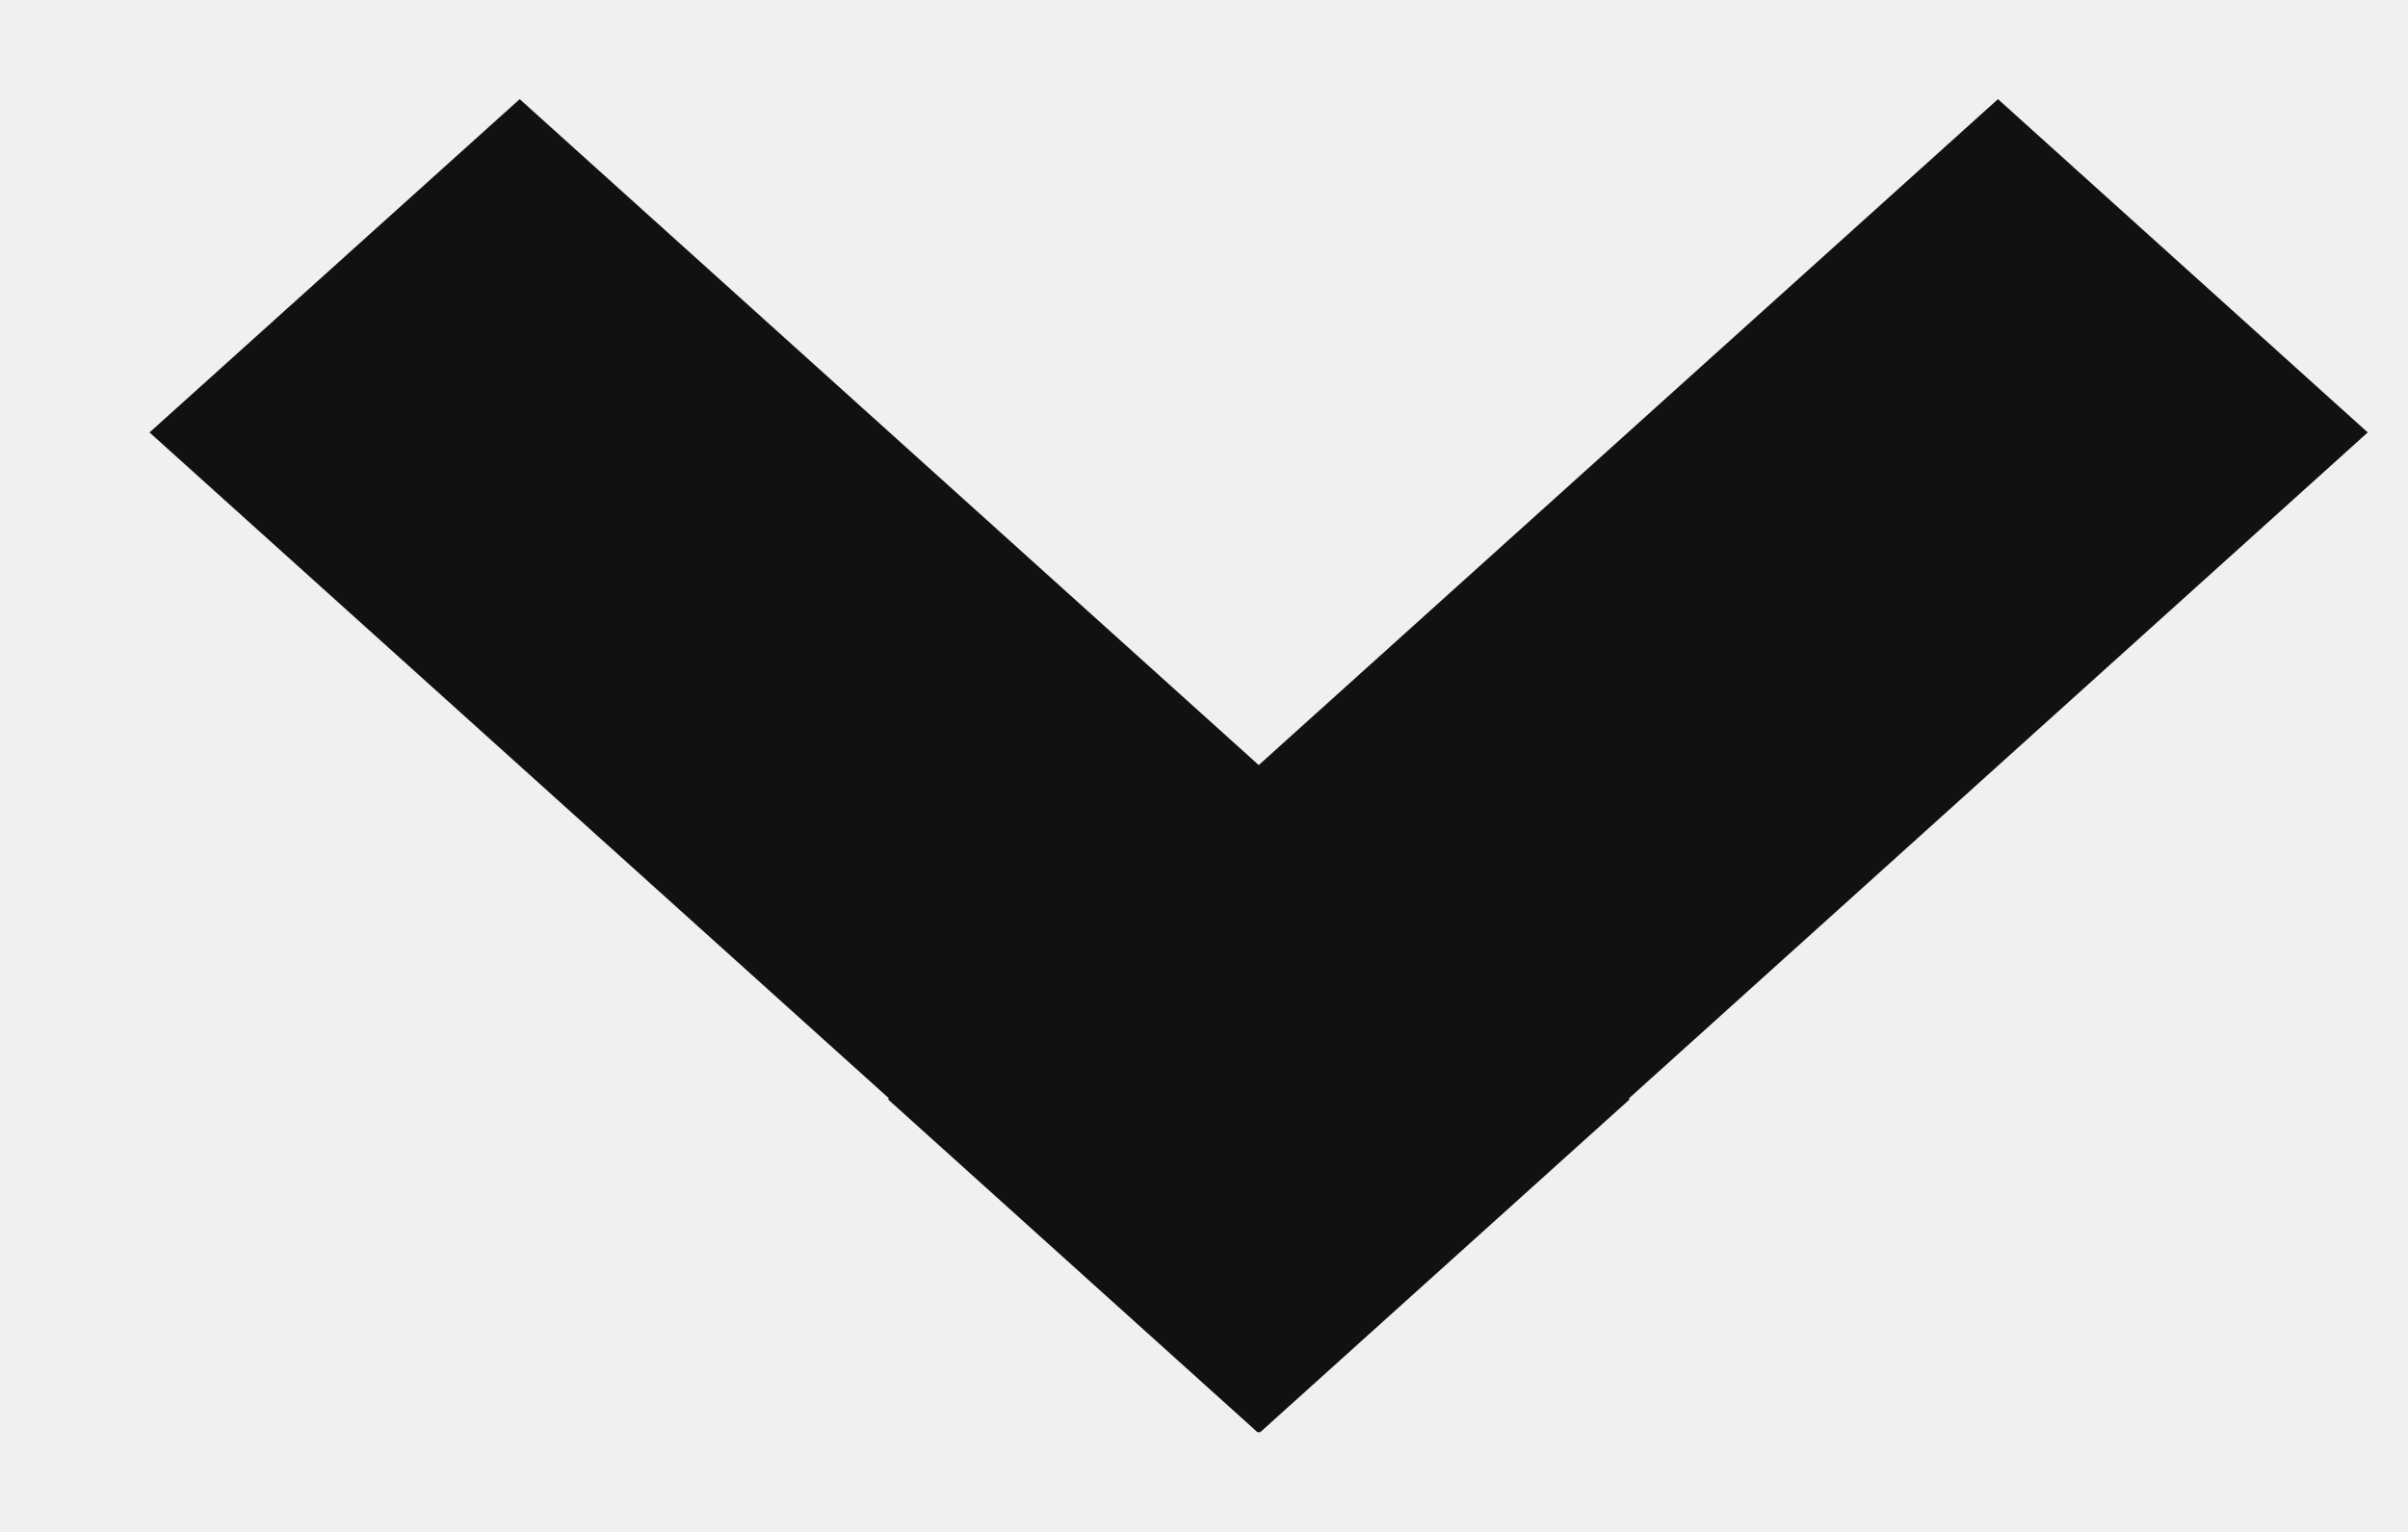
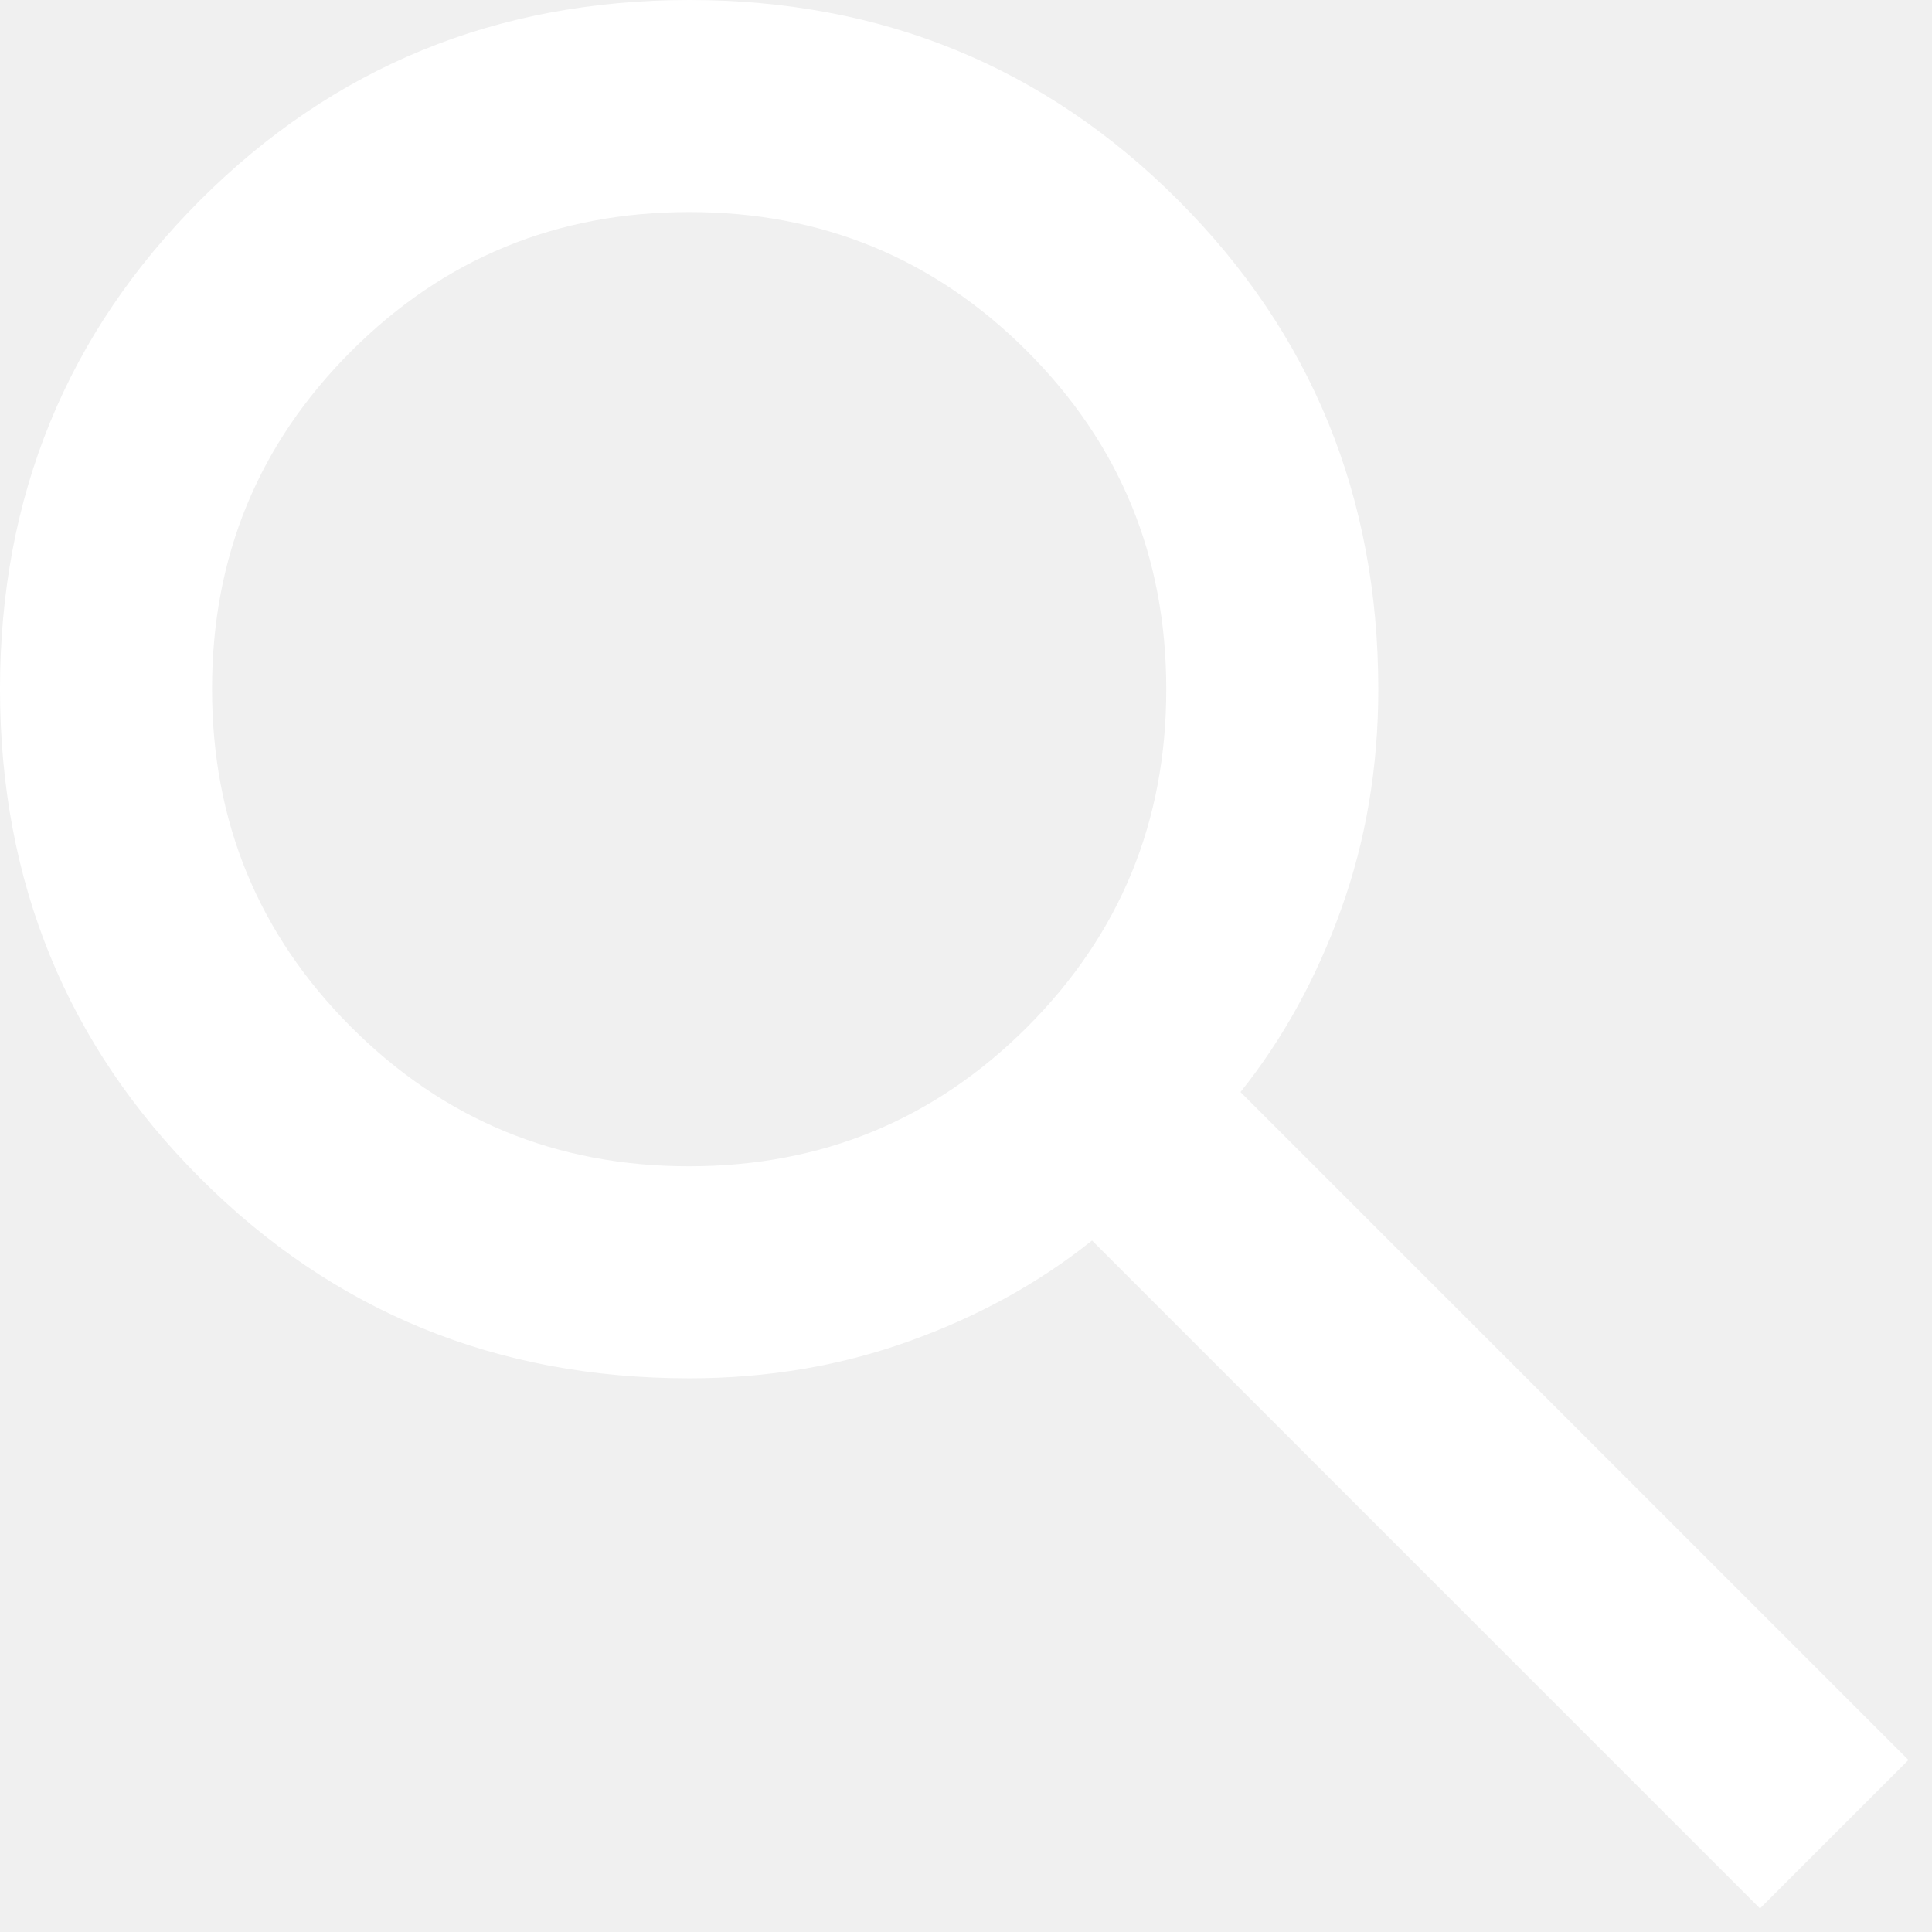
- <svg xmlns="http://www.w3.org/2000/svg" width="11" height="7" viewBox="0 0 11 7" fill="none">
-   <path d="M7.44 5.02L7.445 5.023L5.755 6.546L5.75 6.542L5.746 6.546L4.056 5.023L4.061 5.019L0.683 1.976L2.374 0.453L5.75 3.496L9.127 0.453L10.816 1.976L7.44 5.02Z" fill="#111111" />
+ <svg xmlns="http://www.w3.org/2000/svg" width="41" height="41" viewBox="0 0 41 41" fill="none">
+   <path d="M37.35 40.5L23.175 26.325C22.05 27.225 20.756 27.938 19.294 28.462C17.831 28.988 16.275 29.25 14.625 29.25C10.537 29.25 7.079 27.834 4.248 25.002C1.417 22.17 0.002 18.711 0 14.625C0 10.537 1.416 7.079 4.248 4.248C7.08 1.417 10.539 0.002 14.625 0C18.712 0 22.172 1.416 25.002 4.248C27.832 7.08 29.248 10.539 29.25 14.625C29.25 16.275 28.988 17.831 28.462 19.294C27.938 20.756 27.225 22.05 26.325 23.175L40.5 37.35L37.35 40.5ZM14.625 24.75C17.438 24.75 19.828 23.765 21.798 21.796C23.767 19.826 24.752 17.436 24.75 14.625C24.75 11.812 23.765 9.421 21.796 7.452C19.826 5.482 17.436 4.498 14.625 4.5C11.812 4.5 9.421 5.485 7.452 7.454C5.482 9.424 4.498 11.814 4.5 14.625C4.5 17.438 5.485 19.828 7.454 21.798C9.424 23.767 11.814 24.752 14.625 24.75Z" fill="white" />
</svg>
